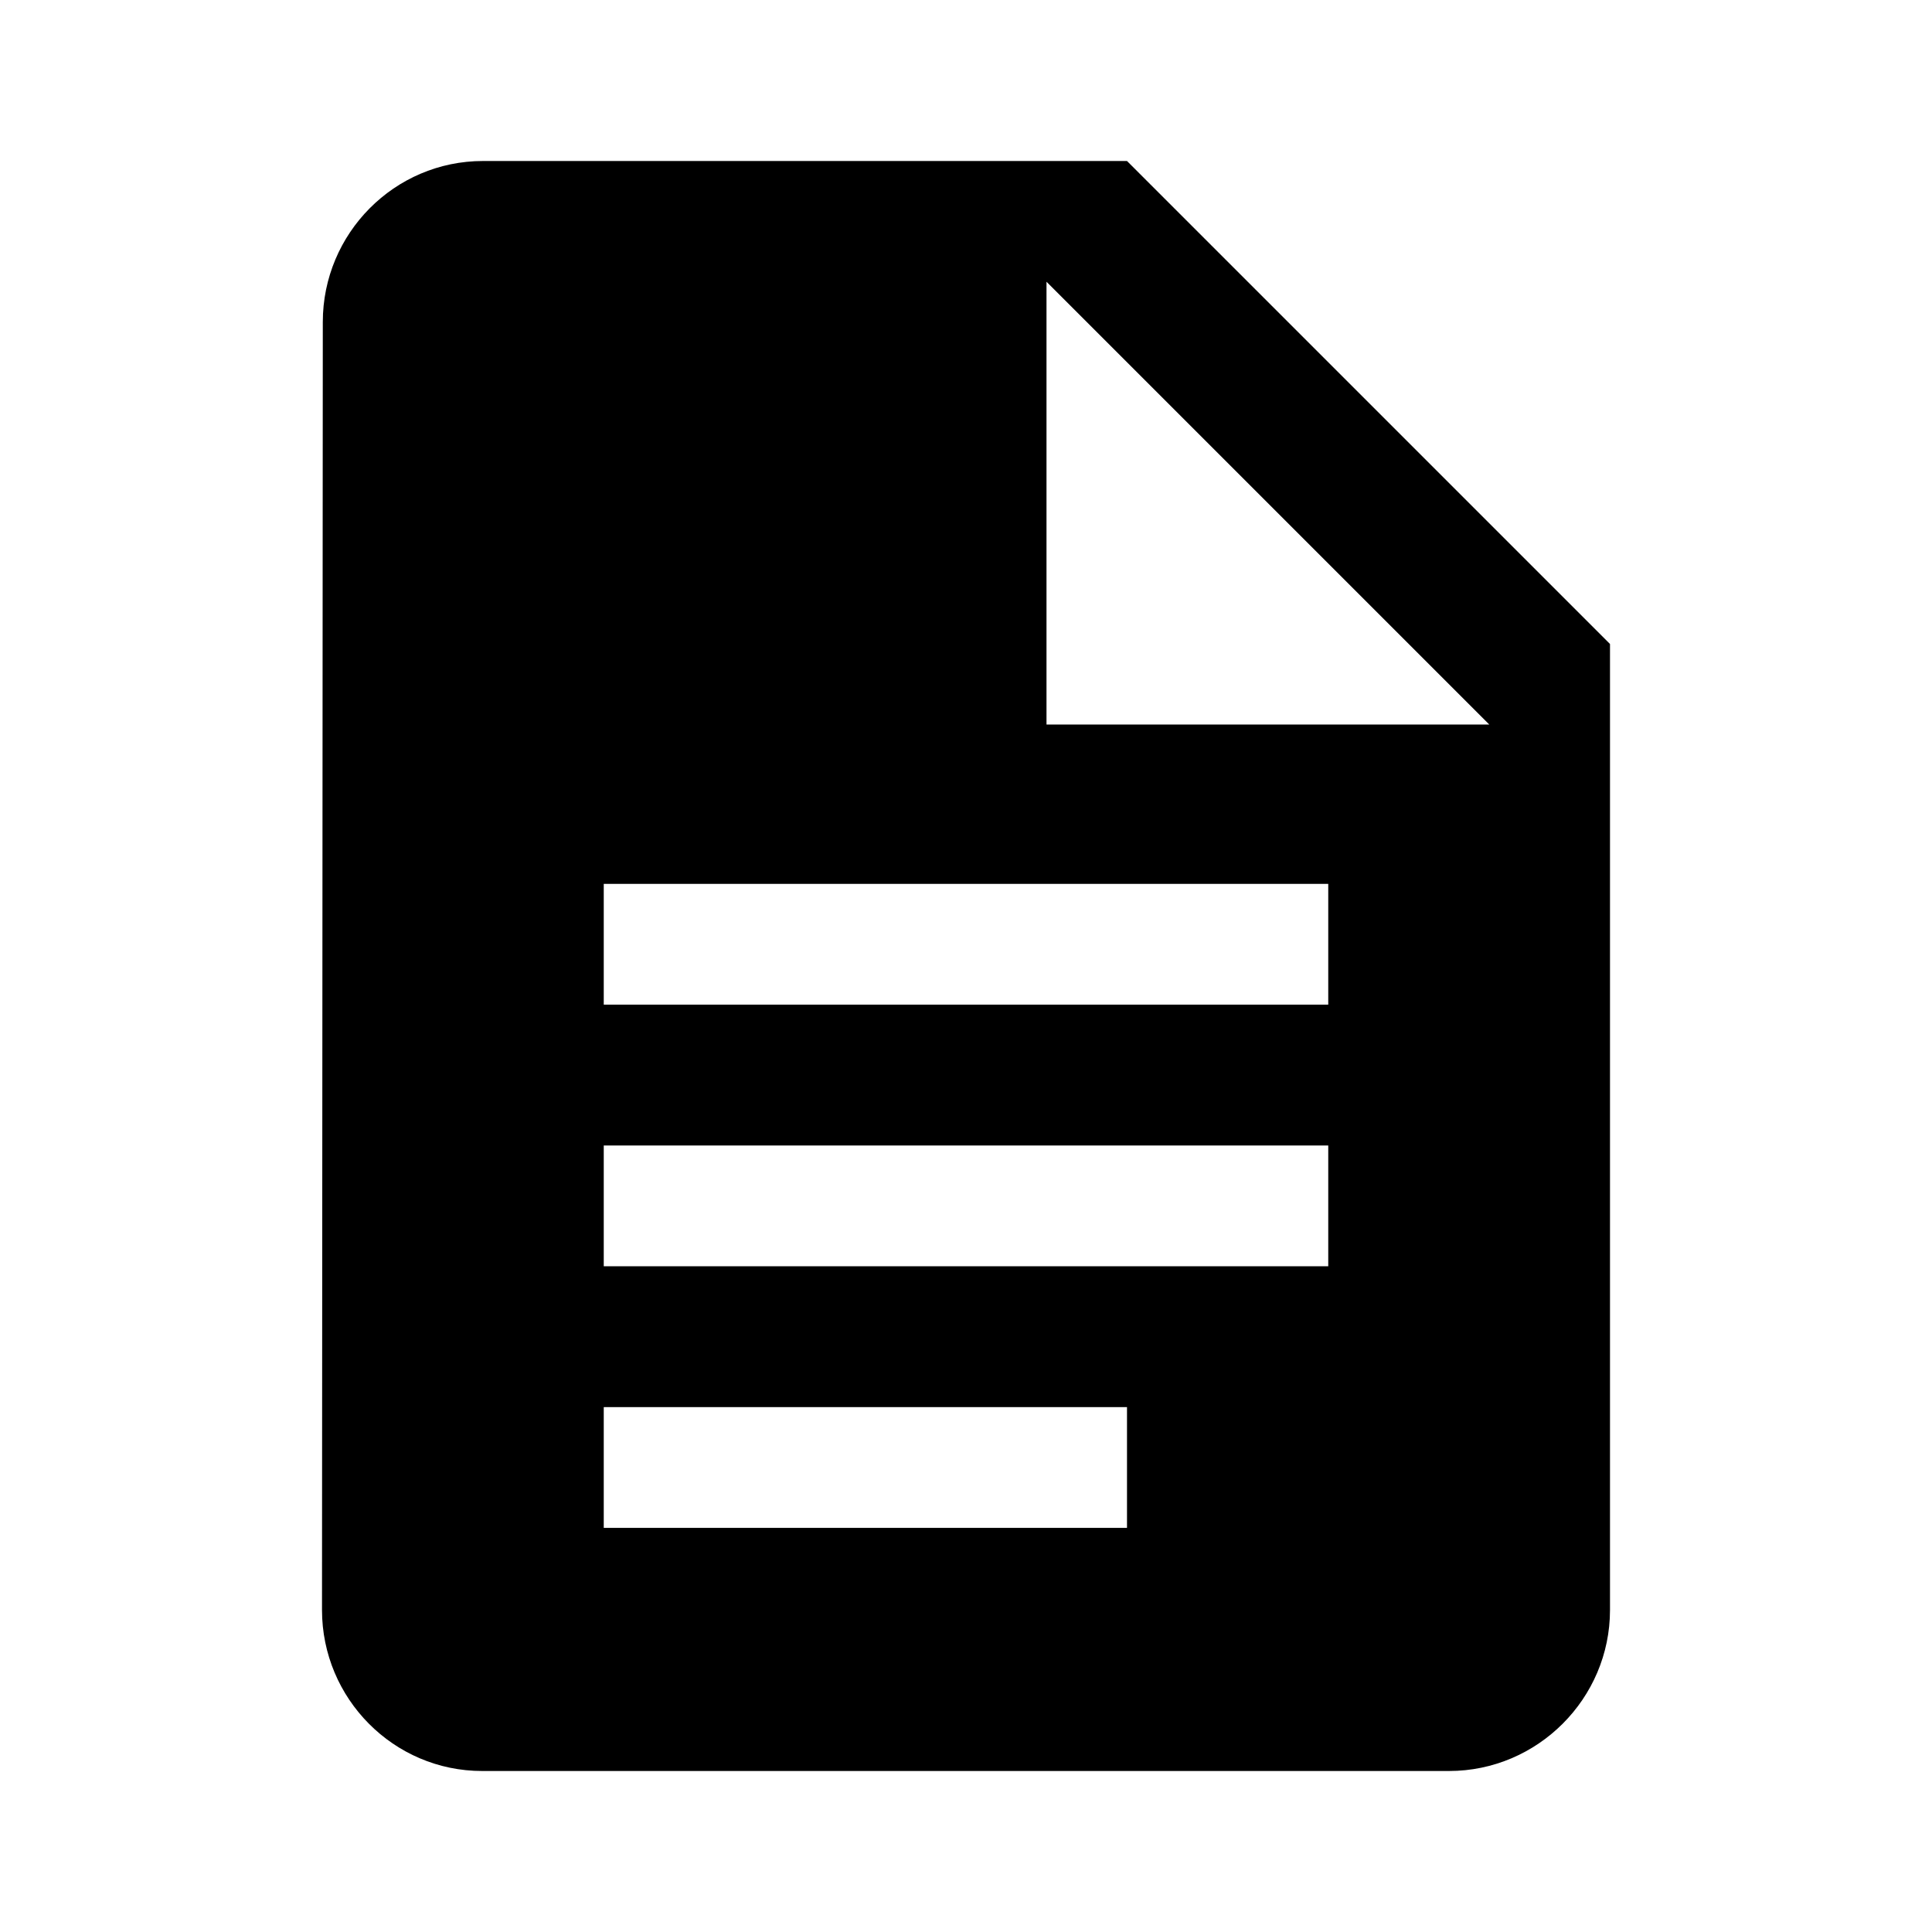
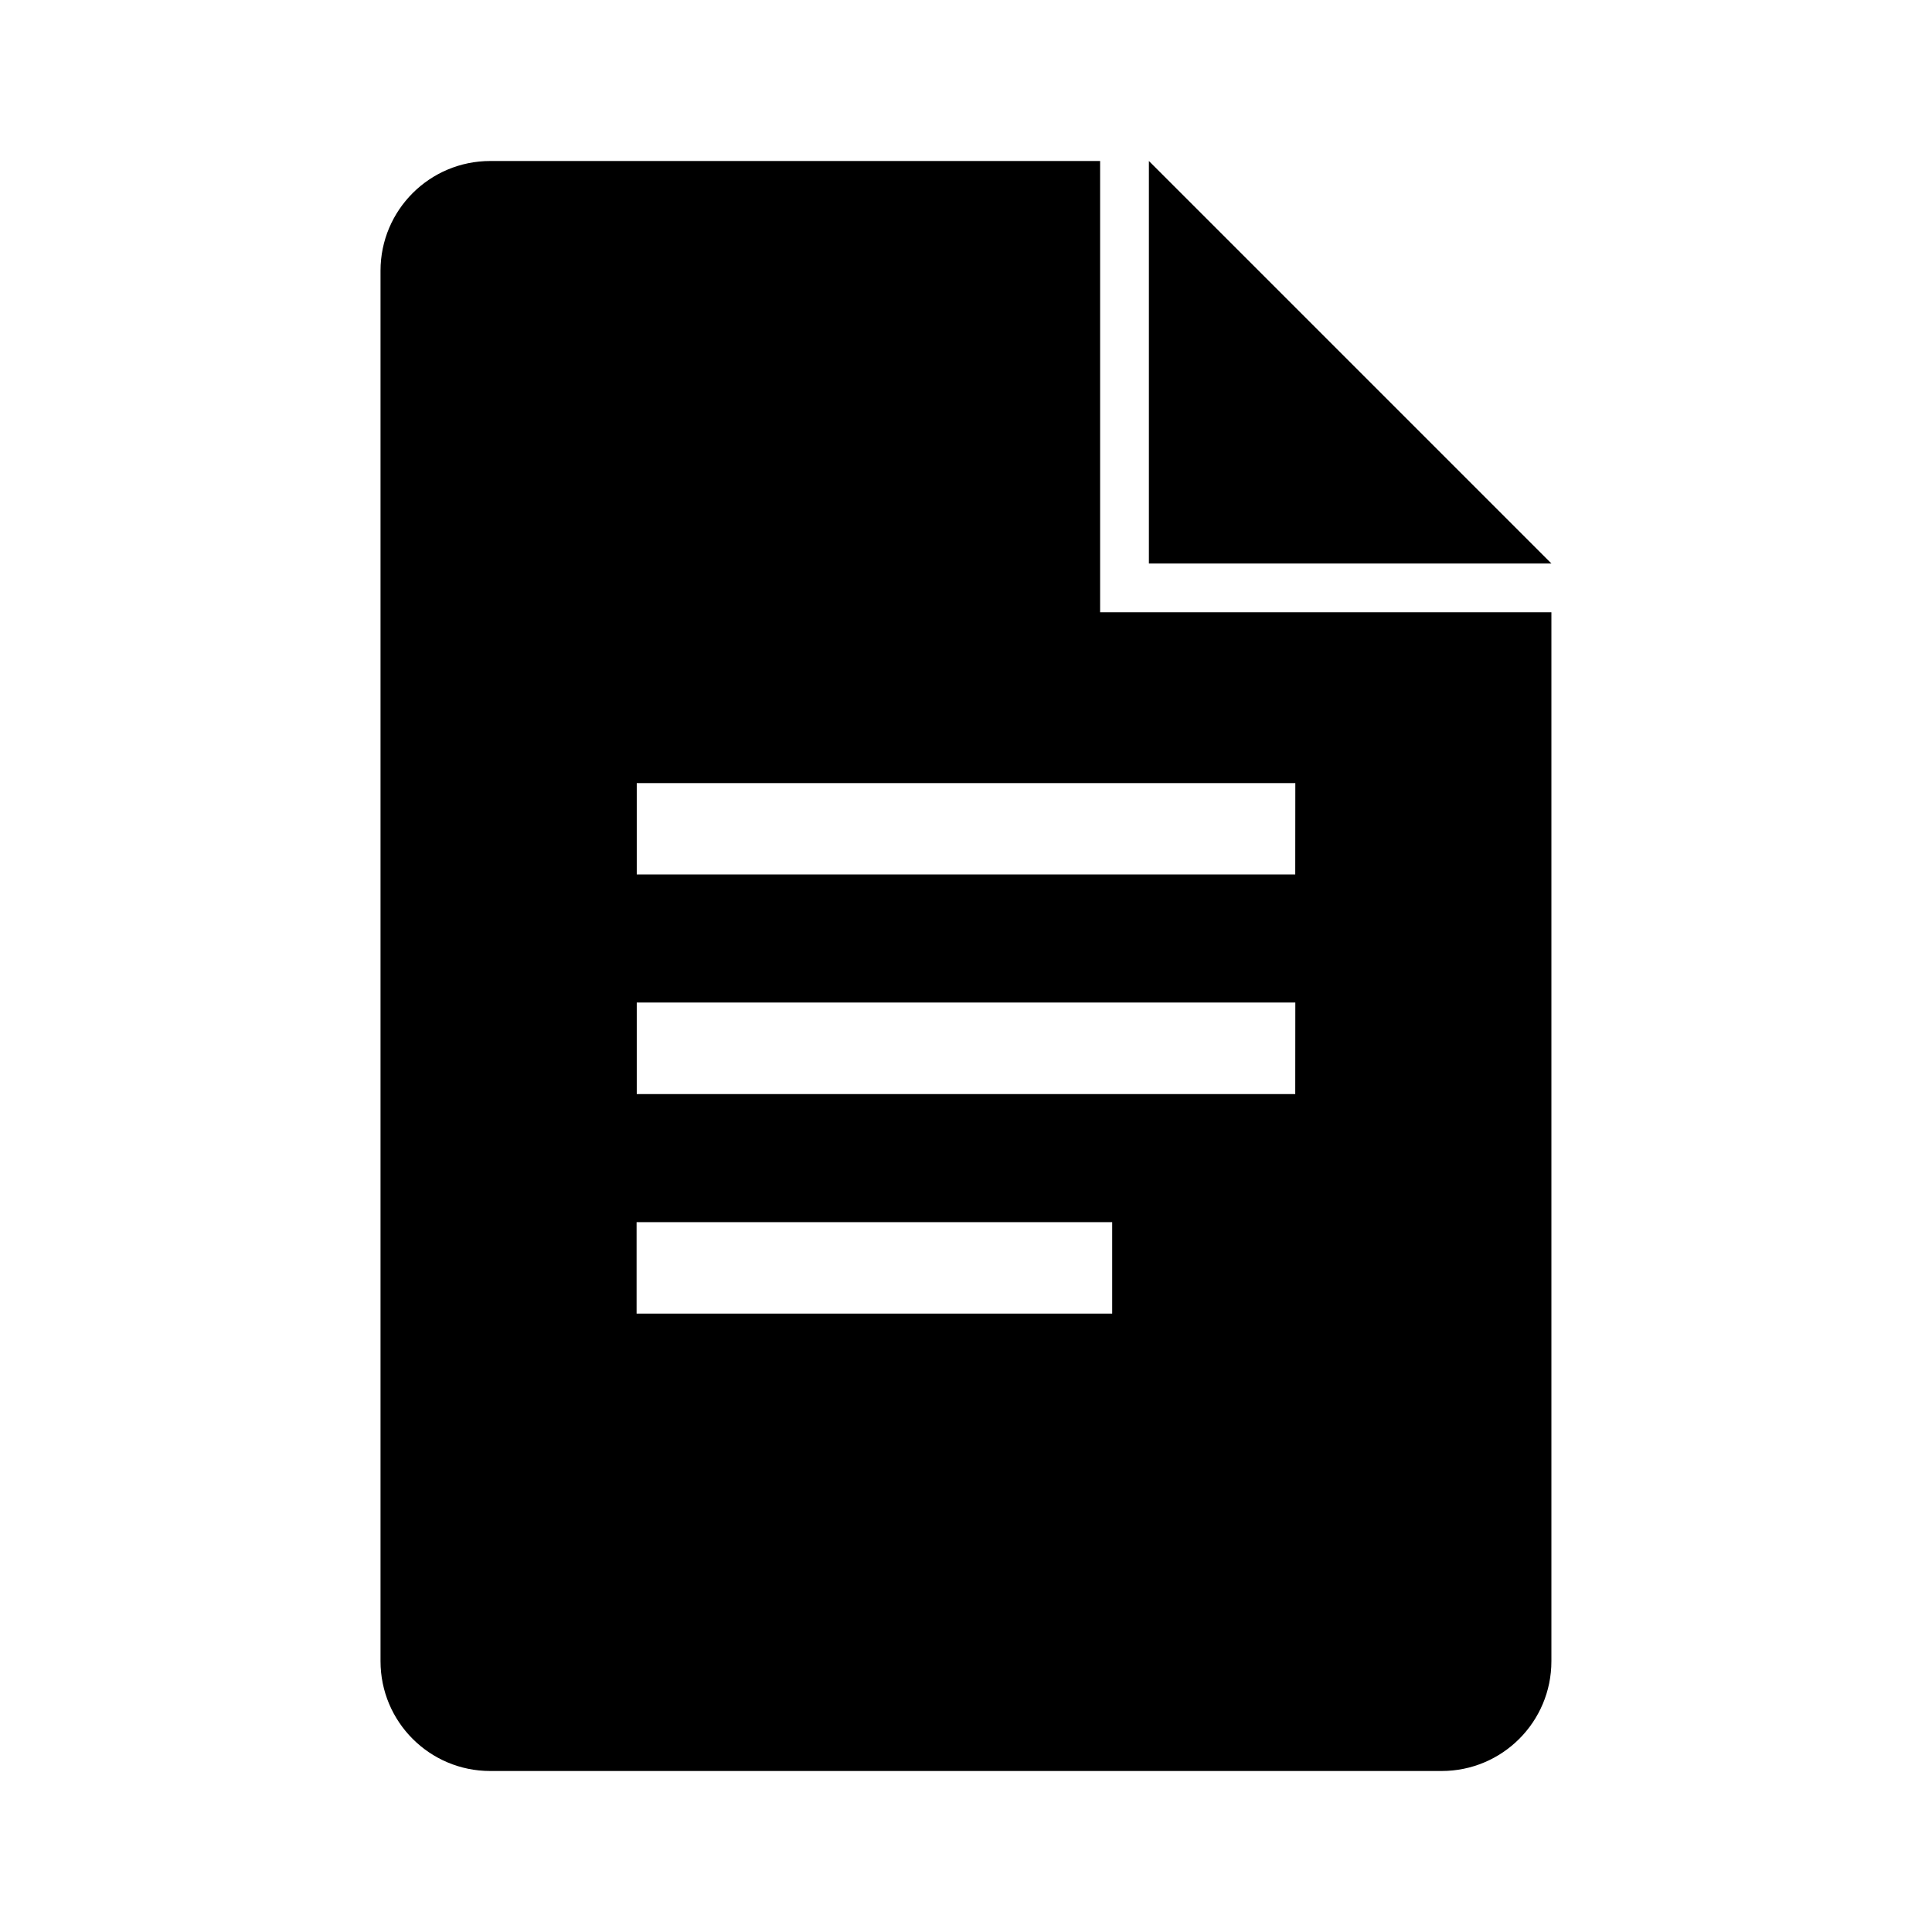
- <svg xmlns="http://www.w3.org/2000/svg" width="24" height="24" fill="none" viewBox="0 0 24 24">
-   <path fill="#000" fill-rule="evenodd" d="M6 2h8l6 6v12c0 1.1-.9 2-2 2H5.99C4.89 22 4 21.1 4 20l.01-16c0-1.1.89-2 1.99-2m7 1.5V9h5.5zM7.5 15.73h9v-1.5h-9zm9-3.25h-9v-1.5h9zm-9 6.5H14v-1.5H7.5z" clip-rule="evenodd" />
+ <svg xmlns="http://www.w3.org/2000/svg" viewBox="0 0 24 24">
+   <path d="M14.272 7.606h-.606V2H6.091c-.754 0-1.364.61-1.364 1.363v17.273c0 .754.61 1.364 1.363 1.364h11.818c.754 0 1.364-.61 1.364-1.364V7.606zm-.454 8.712h-5.91v-1.136h5.908v1.136zm2.272-2.727H7.91v-1.137h8.181zm0-2.728H7.91V9.728h8.181zM14.272 7h5l-5-5z" />
</svg>
